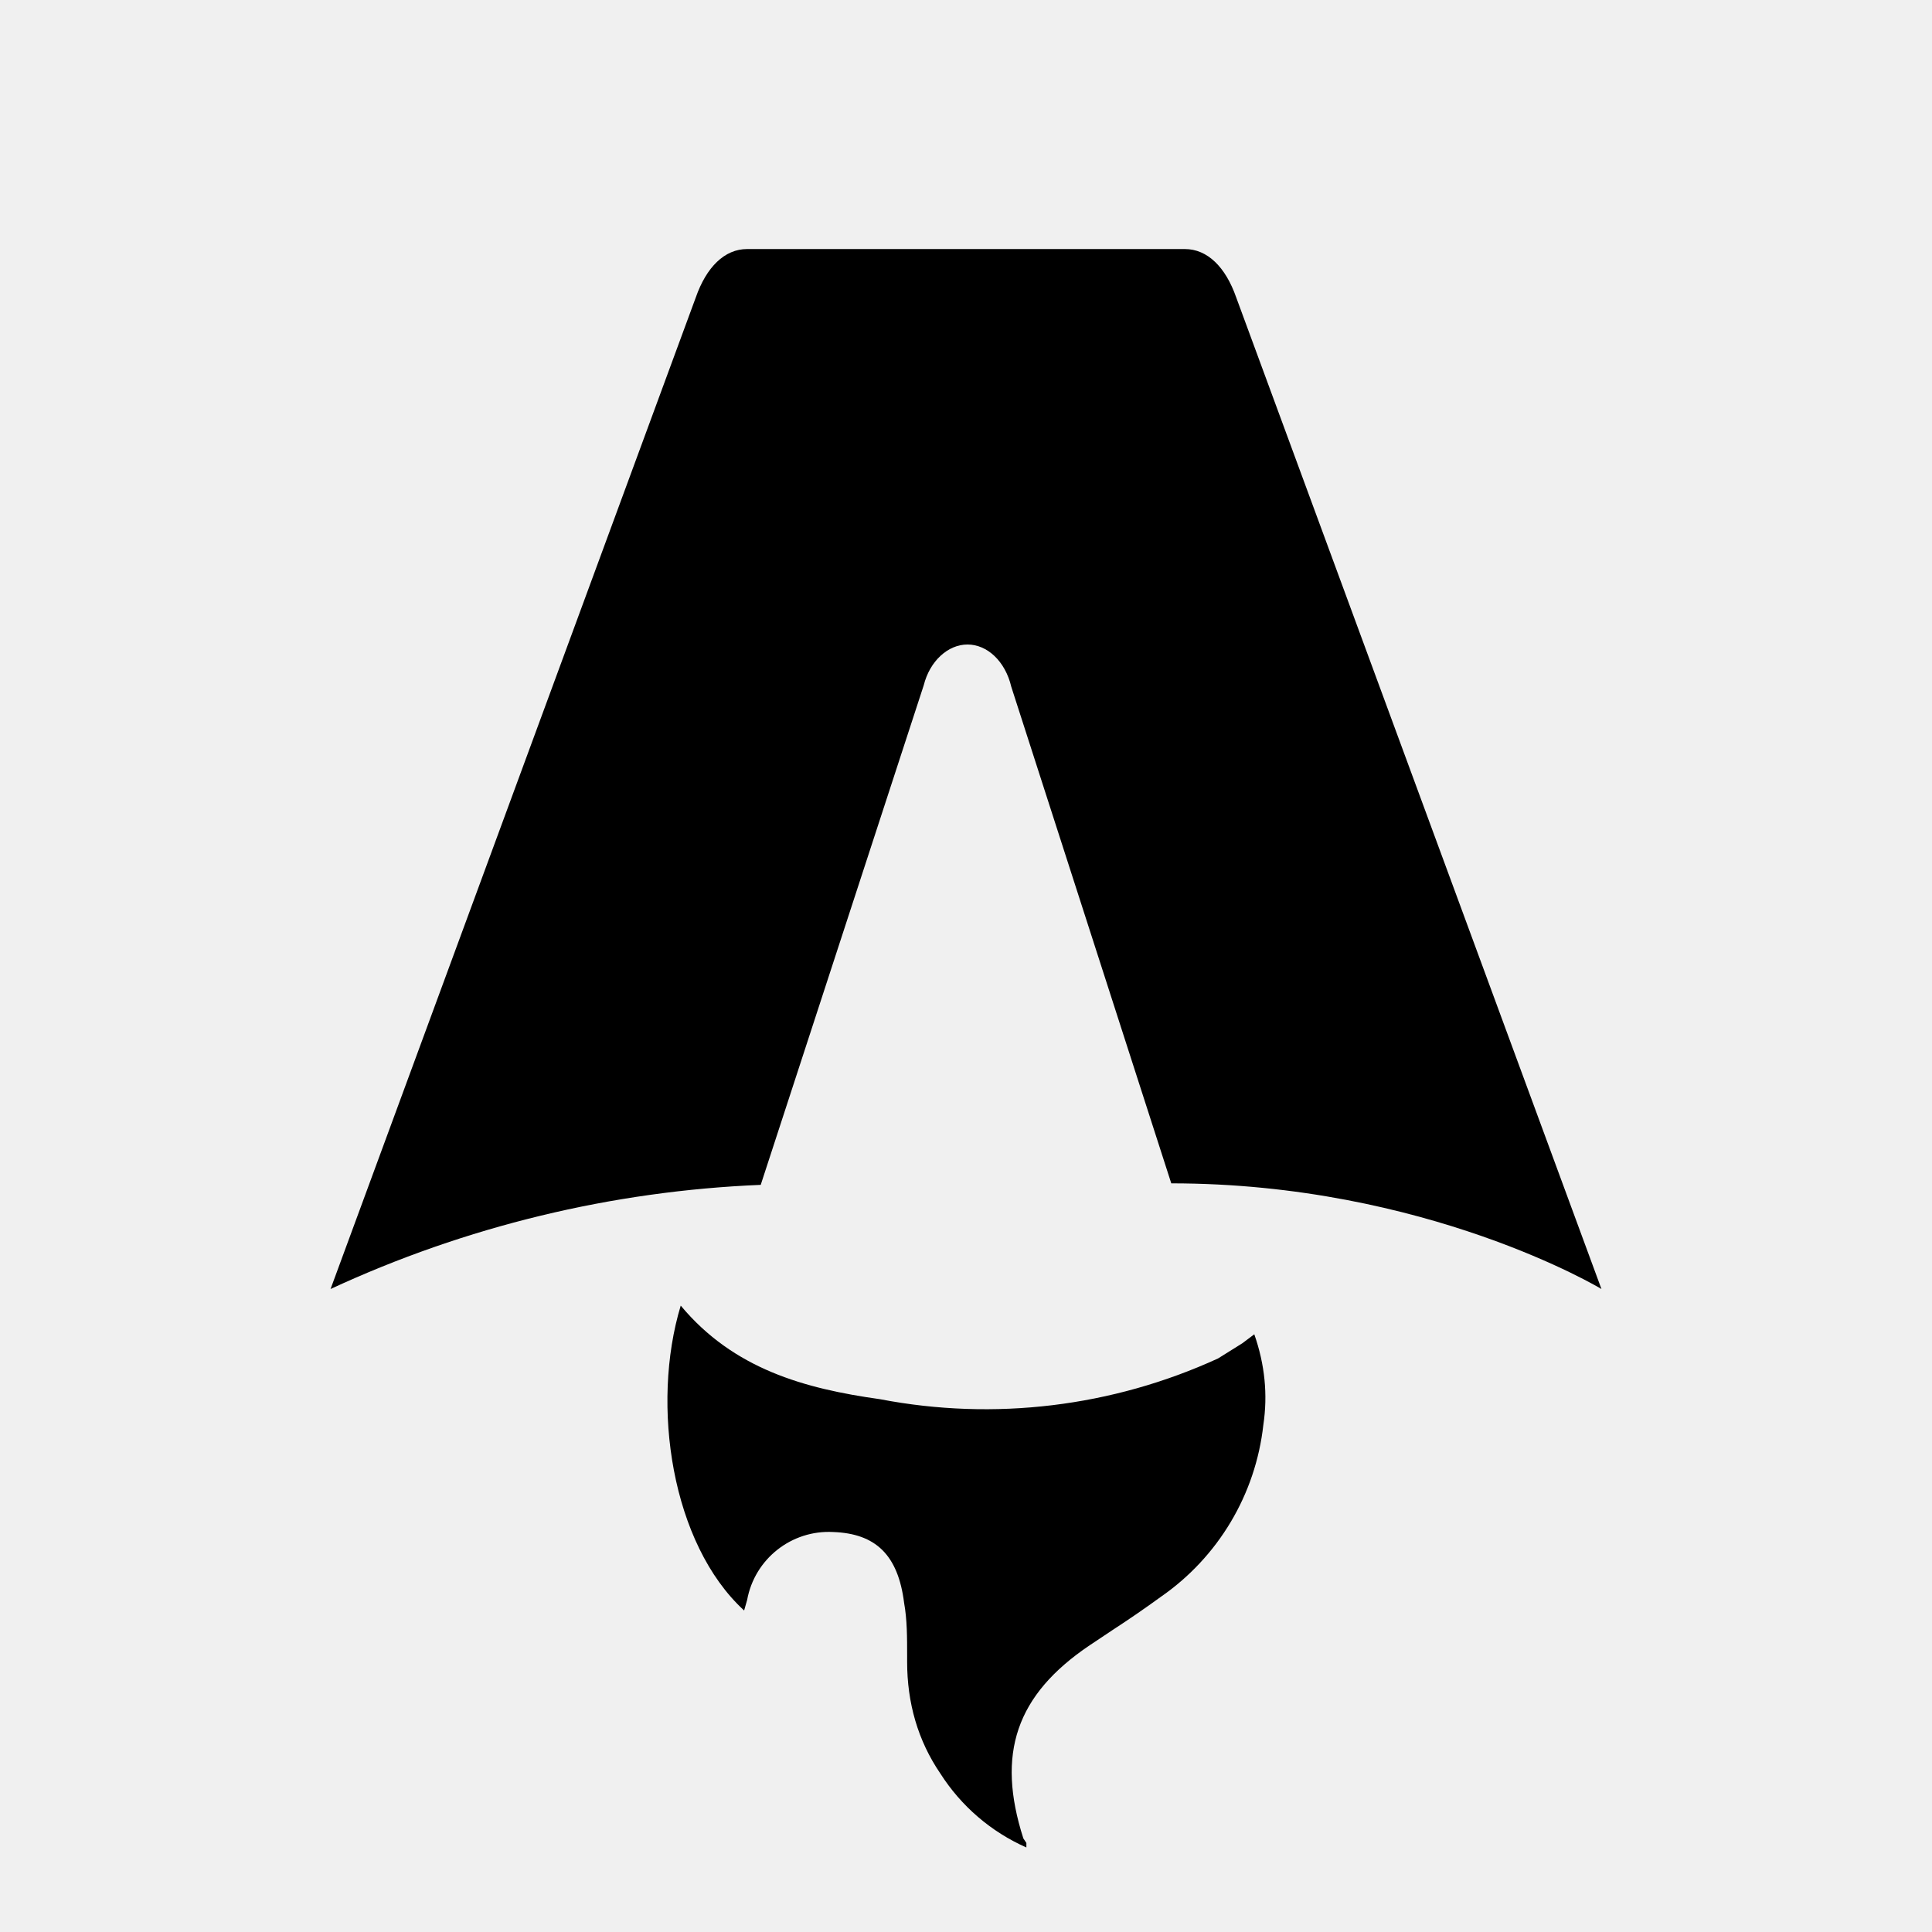
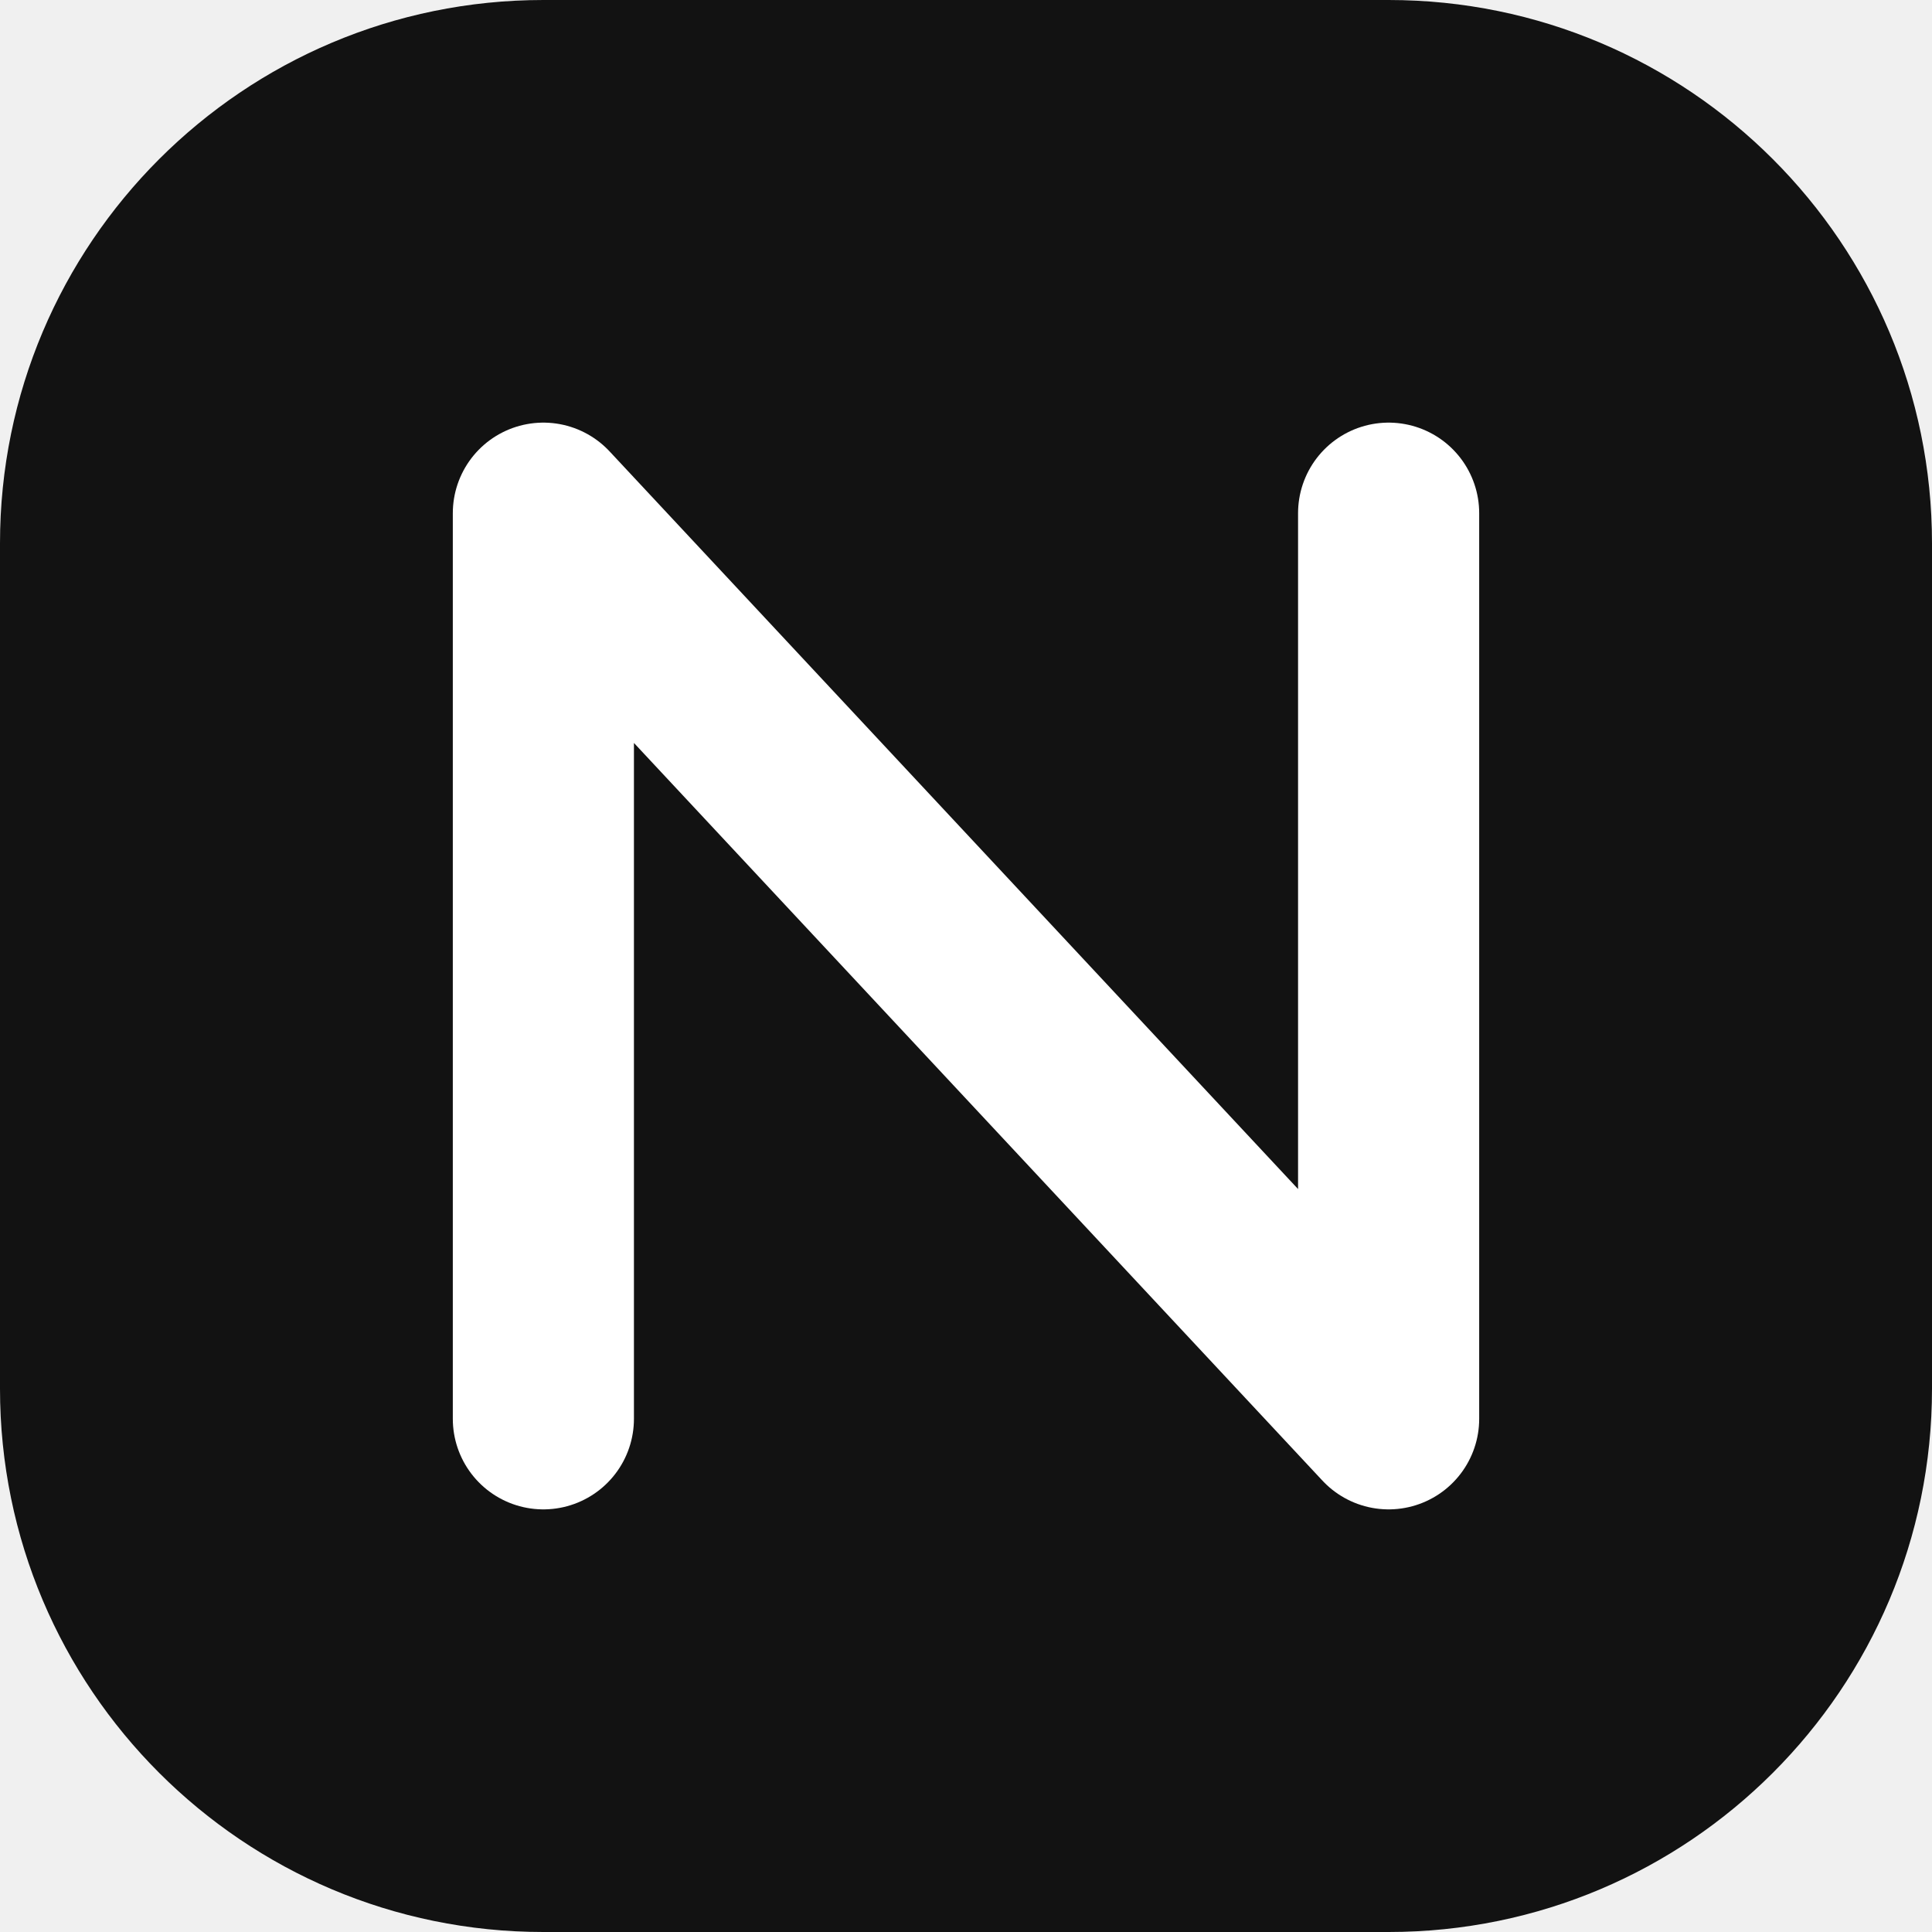
- <svg xmlns="http://www.w3.org/2000/svg" fill="none" viewBox="0 0 128 128">
-   <path d="M50.4 78.5a75.1 75.1 0 0 0-28.5 6.9l24.2-65.7c.7-2 1.9-3.2 3.4-3.2h29c1.5 0 2.7 1.2 3.4 3.2l24.2 65.7s-11.6-7-28.5-7L67 45.5c-.4-1.7-1.6-2.8-2.9-2.8-1.3 0-2.5 1.1-2.9 2.7L50.4 78.5Zm-1.1 28.2Zm-4.2-20.2c-2 6.6-.6 15.8 4.2 20.2a17.5 17.5 0 0 1 .2-.7 5.5 5.5 0 0 1 5.7-4.5c2.8.1 4.3 1.5 4.7 4.7.2 1.1.2 2.3.2 3.5v.4c0 2.7.7 5.2 2.2 7.4a13 13 0 0 0 5.7 4.9v-.3l-.2-.3c-1.8-5.6-.5-9.5 4.4-12.8l1.5-1a73 73 0 0 0 3.2-2.2 16 16 0 0 0 6.8-11.4c.3-2 .1-4-.6-6l-.8.6-1.6 1a37 37 0 0 1-22.4 2.7c-5-.7-9.7-2-13.2-6.2Z" />
-   <style>
-         path { fill: #000; }
-         @media (prefers-color-scheme: dark) {
-             path { fill: #FFF; }
-         }
-     </style>
+ <svg xmlns="http://www.w3.org/2000/svg" viewBox="0 0 128 128">
+   <rect width="128" height="128" rx="36" fill="#121212" />
+   <path d="M 36 94 L 36 34 L 92 94 L 92 34" stroke="#ffffff" stroke-width="12" stroke-linejoin="round" stroke-linecap="round" fill="none" />
</svg>
